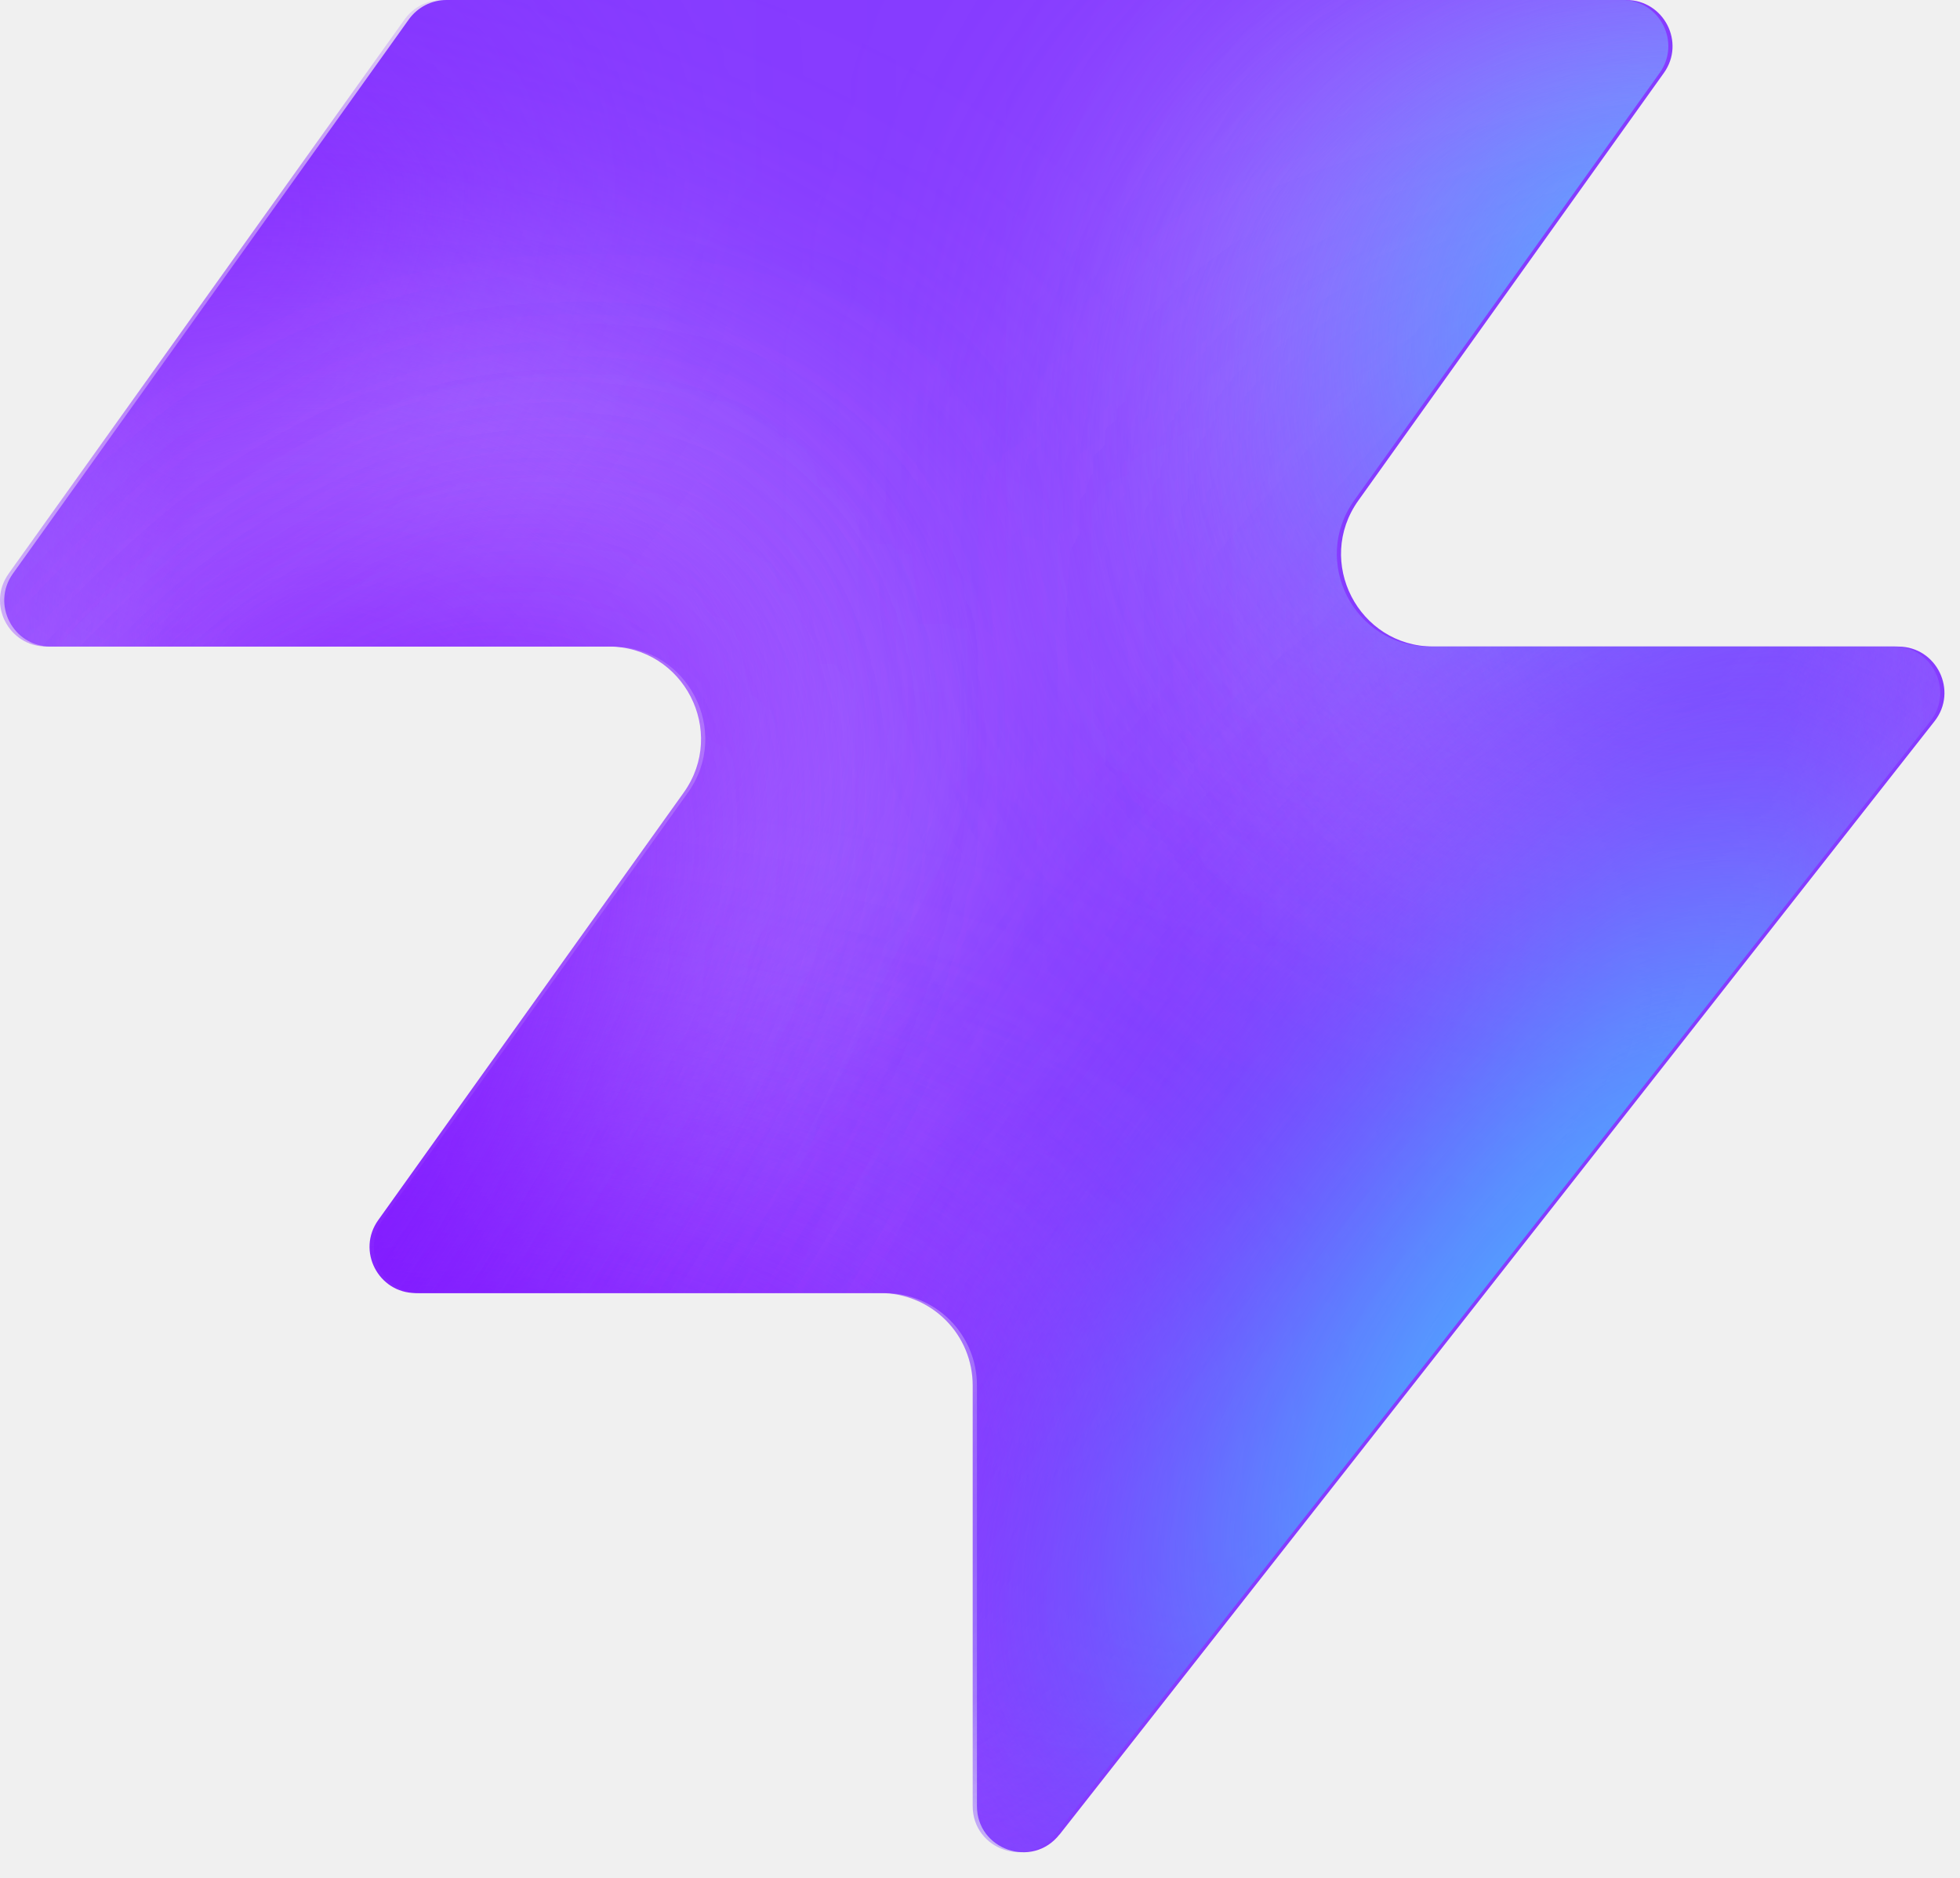
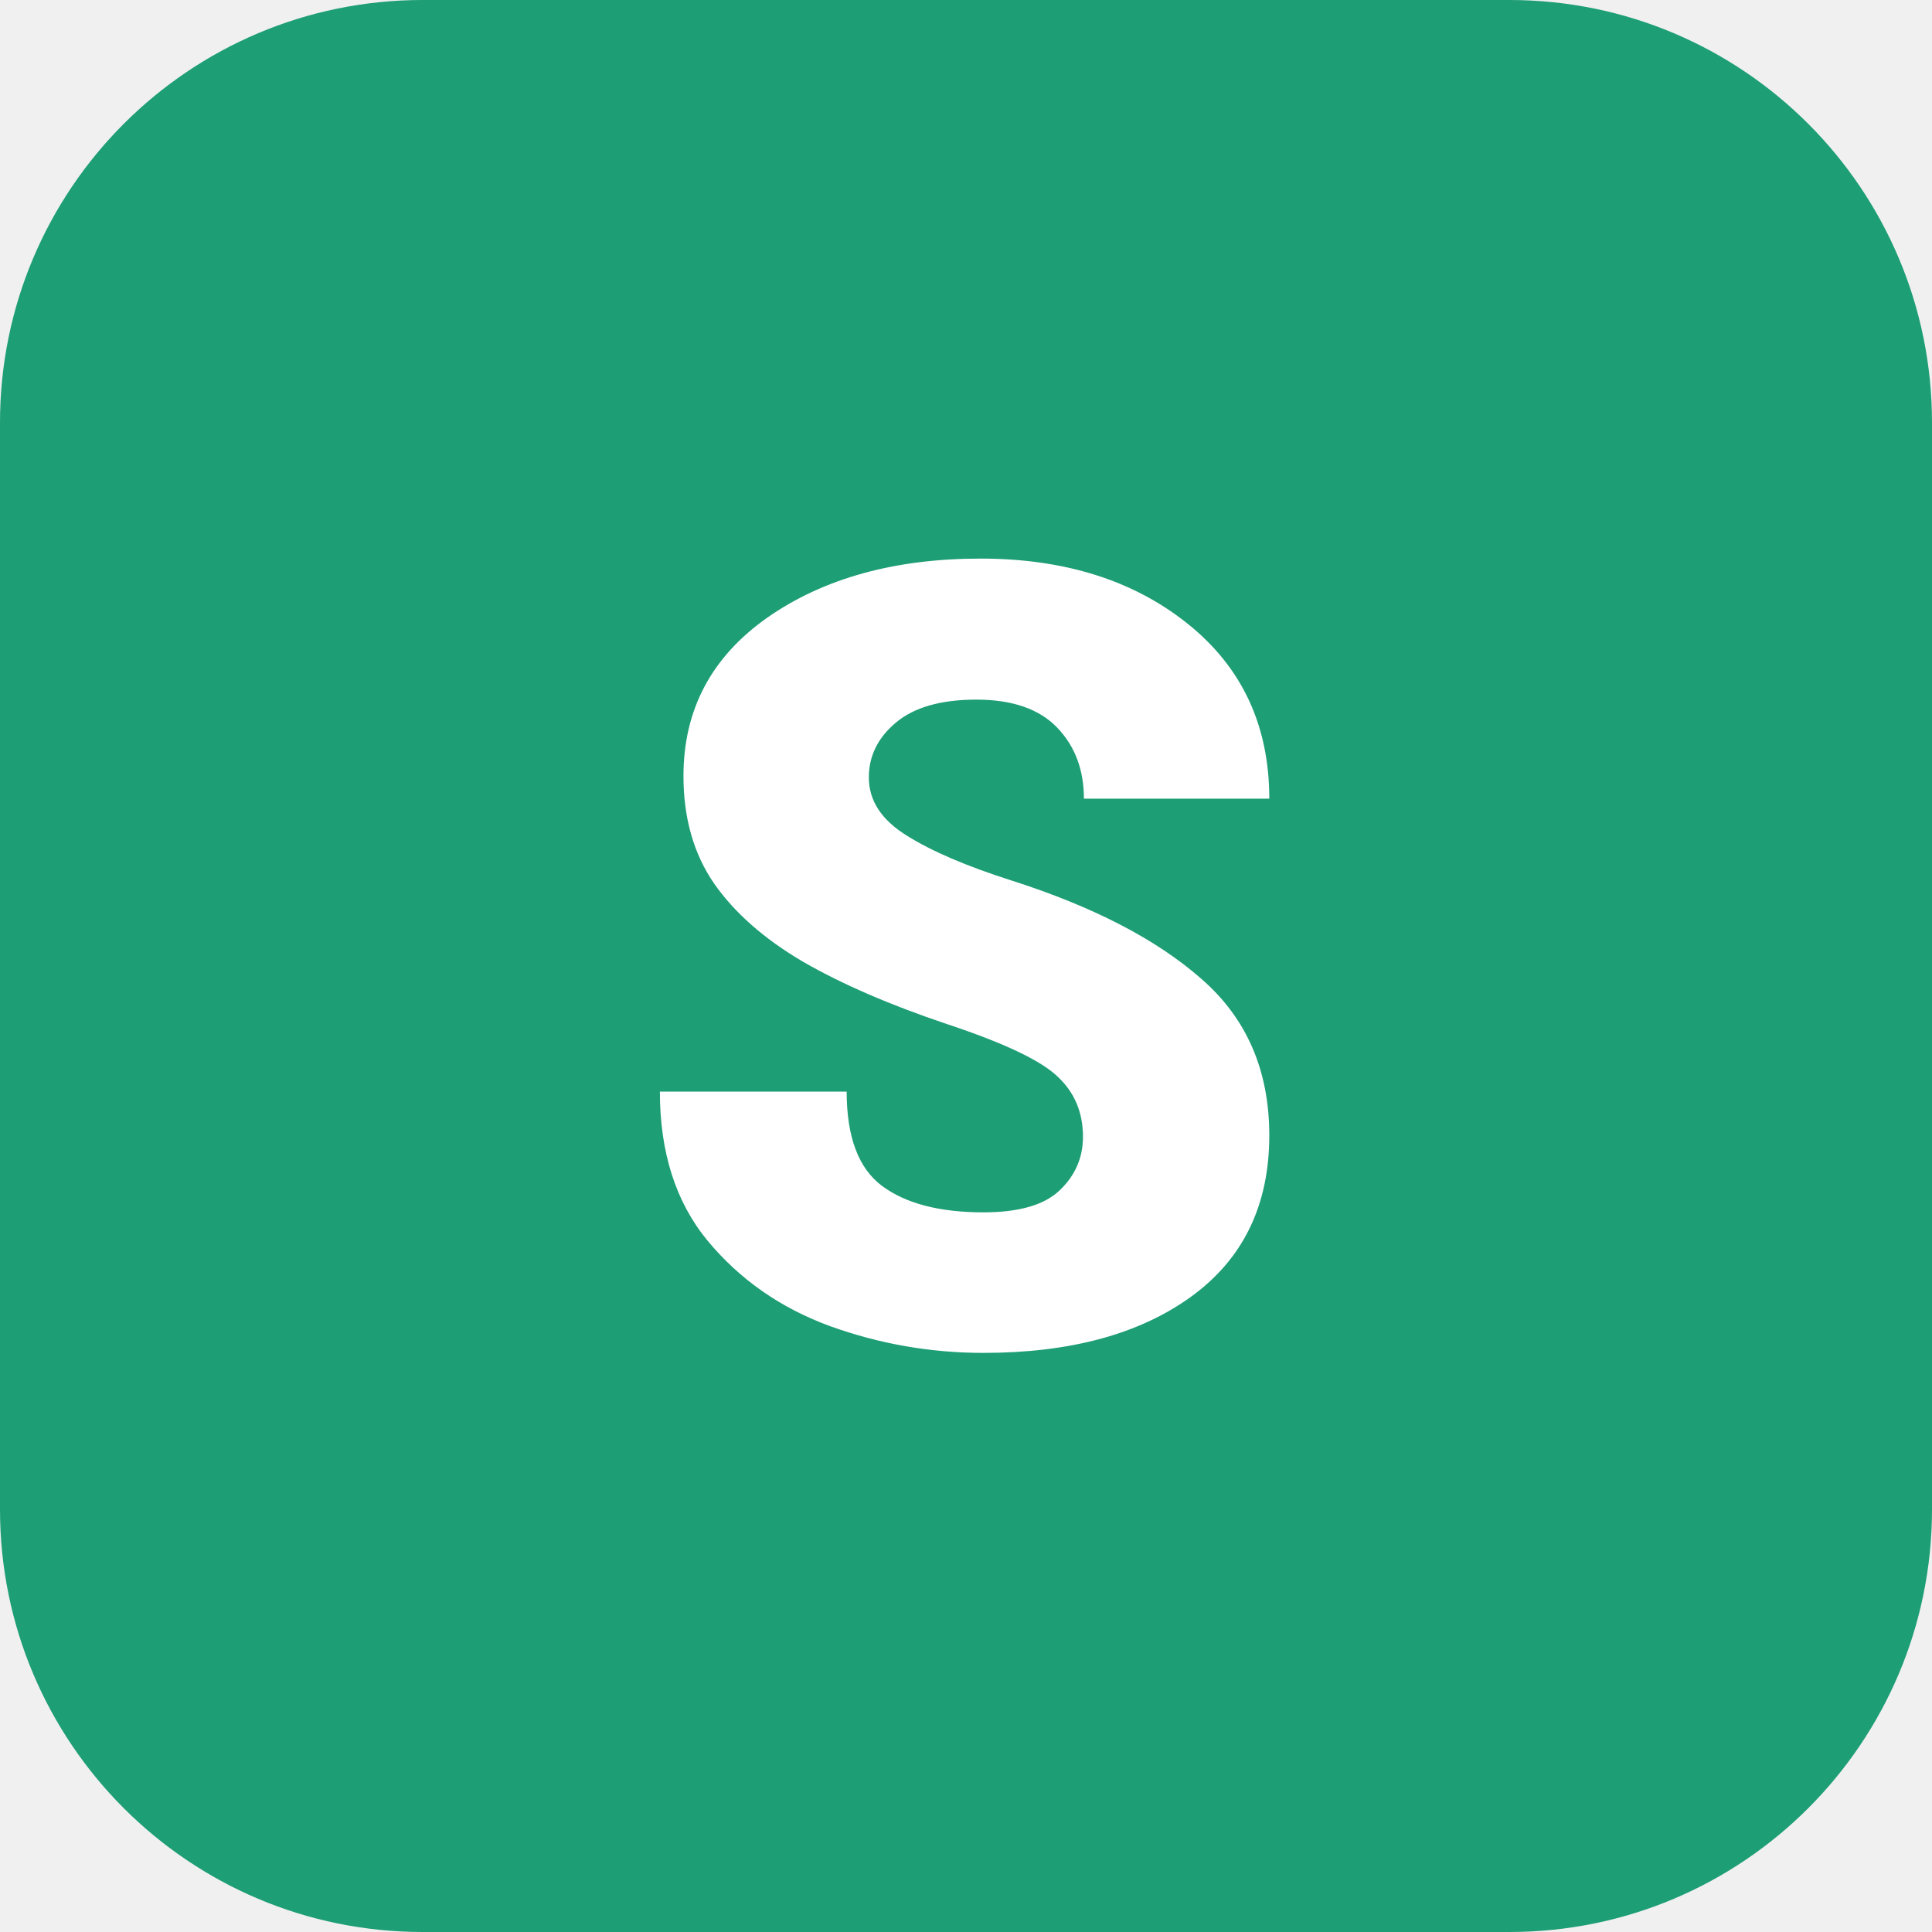
- <svg xmlns="http://www.w3.org/2000/svg" width="48" height="46" fill="none" viewBox="0 0 48 46">
-   <path fill="#863bff" d="M25.946 44.938c-.664.845-2.021.375-2.021-.698V33.937a2.26 2.26 0 0 0-2.262-2.262H10.287c-.92 0-1.456-1.04-.92-1.788l7.48-10.471c1.07-1.497 0-3.578-1.842-3.578H1.237c-.92 0-1.456-1.04-.92-1.788L10.013.474c.214-.297.556-.474.92-.474h28.894c.92 0 1.456 1.04.92 1.788l-7.48 10.471c-1.07 1.498 0 3.579 1.842 3.579h11.377c.943 0 1.473 1.088.89 1.83L25.947 44.94z" style="fill:#863bff;fill:color(display-p3 .525 .23 1);fill-opacity:1" />
-   <mask id="a" width="48" height="46" x="0" y="0" maskUnits="userSpaceOnUse" style="mask-type:alpha">
-     <path fill="#000" d="M25.842 44.938c-.664.844-2.021.375-2.021-.698V33.937a2.26 2.26 0 0 0-2.262-2.262H10.183c-.92 0-1.456-1.04-.92-1.788l7.48-10.471c1.07-1.498 0-3.579-1.842-3.579H1.133c-.92 0-1.456-1.04-.92-1.787L9.91.473c.214-.297.556-.474.92-.474h28.894c.92 0 1.456 1.04.92 1.788l-7.48 10.471c-1.07 1.498 0 3.578 1.842 3.578h11.377c.943 0 1.473 1.088.89 1.832L25.843 44.94z" style="fill:#000;fill-opacity:1" />
-   </mask>
-   <g mask="url(#a)">
-     <g filter="url(#b)">
-       <ellipse cx="5.508" cy="14.704" fill="#ede6ff" rx="5.508" ry="14.704" style="fill:#ede6ff;fill:color(display-p3 .927 .903 1);fill-opacity:1" transform="matrix(.00324 1 1 -.00324 -4.47 31.516)" />
-     </g>
-     <g filter="url(#c)">
-       <ellipse cx="10.399" cy="29.851" fill="#ede6ff" rx="10.399" ry="29.851" style="fill:#ede6ff;fill:color(display-p3 .927 .903 1);fill-opacity:1" transform="matrix(.00324 1 1 -.00324 -39.328 7.883)" />
-     </g>
-     <g filter="url(#d)">
-       <ellipse cx="5.508" cy="30.487" fill="#7e14ff" rx="5.508" ry="30.487" style="fill:#7e14ff;fill:color(display-p3 .492 .077 1);fill-opacity:1" transform="rotate(89.814 -25.913 -14.639)scale(1 -1)" />
-     </g>
-     <g filter="url(#e)">
-       <ellipse cx="5.508" cy="30.599" fill="#7e14ff" rx="5.508" ry="30.599" style="fill:#7e14ff;fill:color(display-p3 .492 .077 1);fill-opacity:1" transform="rotate(89.814 -32.644 -3.334)scale(1 -1)" />
-     </g>
-     <g filter="url(#f)">
-       <ellipse cx="5.508" cy="30.599" fill="#7e14ff" rx="5.508" ry="30.599" style="fill:#7e14ff;fill:color(display-p3 .492 .077 1);fill-opacity:1" transform="matrix(.00324 1 1 -.00324 -34.34 30.47)" />
-     </g>
-     <g filter="url(#g)">
-       <ellipse cx="14.072" cy="22.078" fill="#ede6ff" rx="14.072" ry="22.078" style="fill:#ede6ff;fill:color(display-p3 .927 .903 1);fill-opacity:1" transform="rotate(93.35 24.506 48.493)scale(-1 1)" />
-     </g>
-     <g filter="url(#h)">
-       <ellipse cx="3.47" cy="21.501" fill="#7e14ff" rx="3.47" ry="21.501" style="fill:#7e14ff;fill:color(display-p3 .492 .077 1);fill-opacity:1" transform="rotate(89.009 28.708 47.59)scale(-1 1)" />
-     </g>
-     <g filter="url(#i)">
-       <ellipse cx="3.47" cy="21.501" fill="#7e14ff" rx="3.47" ry="21.501" style="fill:#7e14ff;fill:color(display-p3 .492 .077 1);fill-opacity:1" transform="rotate(89.009 28.708 47.59)scale(-1 1)" />
-     </g>
-     <g filter="url(#j)">
-       <ellipse cx=".387" cy="8.972" fill="#7e14ff" rx="4.407" ry="29.108" style="fill:#7e14ff;fill:color(display-p3 .492 .077 1);fill-opacity:1" transform="rotate(39.51 .387 8.972)" />
-     </g>
-     <g filter="url(#k)">
-       <ellipse cx="47.523" cy="-6.092" fill="#7e14ff" rx="4.407" ry="29.108" style="fill:#7e14ff;fill:color(display-p3 .492 .077 1);fill-opacity:1" transform="rotate(37.892 47.523 -6.092)" />
-     </g>
-     <g filter="url(#l)">
-       <ellipse cx="41.412" cy="6.333" fill="#47bfff" rx="5.971" ry="9.665" style="fill:#47bfff;fill:color(display-p3 .28 .748 1);fill-opacity:1" transform="rotate(37.892 41.412 6.333)" />
-     </g>
-     <g filter="url(#m)">
-       <ellipse cx="-1.879" cy="38.332" fill="#7e14ff" rx="4.407" ry="29.108" style="fill:#7e14ff;fill:color(display-p3 .492 .077 1);fill-opacity:1" transform="rotate(37.892 -1.88 38.332)" />
-     </g>
-     <g filter="url(#n)">
-       <ellipse cx="-1.879" cy="38.332" fill="#7e14ff" rx="4.407" ry="29.108" style="fill:#7e14ff;fill:color(display-p3 .492 .077 1);fill-opacity:1" transform="rotate(37.892 -1.88 38.332)" />
-     </g>
-     <g filter="url(#o)">
-       <ellipse cx="35.651" cy="29.907" fill="#7e14ff" rx="4.407" ry="29.108" style="fill:#7e14ff;fill:color(display-p3 .492 .077 1);fill-opacity:1" transform="rotate(37.892 35.651 29.907)" />
-     </g>
-     <g filter="url(#p)">
-       <ellipse cx="38.418" cy="32.4" fill="#47bfff" rx="5.971" ry="15.297" style="fill:#47bfff;fill:color(display-p3 .28 .748 1);fill-opacity:1" transform="rotate(37.892 38.418 32.4)" />
-     </g>
-   </g>
-   <defs>
-     <filter id="b" width="60.045" height="41.654" x="-19.77" y="16.149" color-interpolation-filters="sRGB" filterUnits="userSpaceOnUse">
-       <feFlood flood-opacity="0" result="BackgroundImageFix" />
-       <feBlend in="SourceGraphic" in2="BackgroundImageFix" result="shape" />
-       <feGaussianBlur result="effect1_foregroundBlur_2002_17158" stdDeviation="7.659" />
-     </filter>
-     <filter id="c" width="90.34" height="51.437" x="-54.613" y="-7.533" color-interpolation-filters="sRGB" filterUnits="userSpaceOnUse">
-       <feFlood flood-opacity="0" result="BackgroundImageFix" />
-       <feBlend in="SourceGraphic" in2="BackgroundImageFix" result="shape" />
-       <feGaussianBlur result="effect1_foregroundBlur_2002_17158" stdDeviation="7.659" />
-     </filter>
-     <filter id="d" width="79.355" height="29.4" x="-49.64" y="2.03" color-interpolation-filters="sRGB" filterUnits="userSpaceOnUse">
-       <feFlood flood-opacity="0" result="BackgroundImageFix" />
-       <feBlend in="SourceGraphic" in2="BackgroundImageFix" result="shape" />
-       <feGaussianBlur result="effect1_foregroundBlur_2002_17158" stdDeviation="4.596" />
-     </filter>
-     <filter id="e" width="79.579" height="29.4" x="-45.045" y="20.029" color-interpolation-filters="sRGB" filterUnits="userSpaceOnUse">
-       <feFlood flood-opacity="0" result="BackgroundImageFix" />
-       <feBlend in="SourceGraphic" in2="BackgroundImageFix" result="shape" />
-       <feGaussianBlur result="effect1_foregroundBlur_2002_17158" stdDeviation="4.596" />
-     </filter>
-     <filter id="f" width="79.579" height="29.4" x="-43.513" y="21.178" color-interpolation-filters="sRGB" filterUnits="userSpaceOnUse">
-       <feFlood flood-opacity="0" result="BackgroundImageFix" />
-       <feBlend in="SourceGraphic" in2="BackgroundImageFix" result="shape" />
-       <feGaussianBlur result="effect1_foregroundBlur_2002_17158" stdDeviation="4.596" />
-     </filter>
-     <filter id="g" width="74.749" height="58.852" x="15.756" y="-17.901" color-interpolation-filters="sRGB" filterUnits="userSpaceOnUse">
-       <feFlood flood-opacity="0" result="BackgroundImageFix" />
-       <feBlend in="SourceGraphic" in2="BackgroundImageFix" result="shape" />
-       <feGaussianBlur result="effect1_foregroundBlur_2002_17158" stdDeviation="7.659" />
-     </filter>
-     <filter id="h" width="61.377" height="25.362" x="23.548" y="2.284" color-interpolation-filters="sRGB" filterUnits="userSpaceOnUse">
-       <feFlood flood-opacity="0" result="BackgroundImageFix" />
-       <feBlend in="SourceGraphic" in2="BackgroundImageFix" result="shape" />
-       <feGaussianBlur result="effect1_foregroundBlur_2002_17158" stdDeviation="4.596" />
-     </filter>
-     <filter id="i" width="61.377" height="25.362" x="23.548" y="2.284" color-interpolation-filters="sRGB" filterUnits="userSpaceOnUse">
-       <feFlood flood-opacity="0" result="BackgroundImageFix" />
-       <feBlend in="SourceGraphic" in2="BackgroundImageFix" result="shape" />
-       <feGaussianBlur result="effect1_foregroundBlur_2002_17158" stdDeviation="4.596" />
-     </filter>
-     <filter id="j" width="56.045" height="63.649" x="-27.636" y="-22.853" color-interpolation-filters="sRGB" filterUnits="userSpaceOnUse">
-       <feFlood flood-opacity="0" result="BackgroundImageFix" />
-       <feBlend in="SourceGraphic" in2="BackgroundImageFix" result="shape" />
-       <feGaussianBlur result="effect1_foregroundBlur_2002_17158" stdDeviation="4.596" />
-     </filter>
-     <filter id="k" width="54.814" height="64.646" x="20.116" y="-38.415" color-interpolation-filters="sRGB" filterUnits="userSpaceOnUse">
-       <feFlood flood-opacity="0" result="BackgroundImageFix" />
-       <feBlend in="SourceGraphic" in2="BackgroundImageFix" result="shape" />
-       <feGaussianBlur result="effect1_foregroundBlur_2002_17158" stdDeviation="4.596" />
-     </filter>
-     <filter id="l" width="33.541" height="35.313" x="24.641" y="-11.323" color-interpolation-filters="sRGB" filterUnits="userSpaceOnUse">
-       <feFlood flood-opacity="0" result="BackgroundImageFix" />
-       <feBlend in="SourceGraphic" in2="BackgroundImageFix" result="shape" />
-       <feGaussianBlur result="effect1_foregroundBlur_2002_17158" stdDeviation="4.596" />
-     </filter>
-     <filter id="m" width="54.814" height="64.646" x="-29.286" y="6.009" color-interpolation-filters="sRGB" filterUnits="userSpaceOnUse">
-       <feFlood flood-opacity="0" result="BackgroundImageFix" />
-       <feBlend in="SourceGraphic" in2="BackgroundImageFix" result="shape" />
-       <feGaussianBlur result="effect1_foregroundBlur_2002_17158" stdDeviation="4.596" />
-     </filter>
-     <filter id="n" width="54.814" height="64.646" x="-29.286" y="6.009" color-interpolation-filters="sRGB" filterUnits="userSpaceOnUse">
-       <feFlood flood-opacity="0" result="BackgroundImageFix" />
-       <feBlend in="SourceGraphic" in2="BackgroundImageFix" result="shape" />
-       <feGaussianBlur result="effect1_foregroundBlur_2002_17158" stdDeviation="4.596" />
-     </filter>
-     <filter id="o" width="54.814" height="64.646" x="8.244" y="-2.416" color-interpolation-filters="sRGB" filterUnits="userSpaceOnUse">
-       <feFlood flood-opacity="0" result="BackgroundImageFix" />
-       <feBlend in="SourceGraphic" in2="BackgroundImageFix" result="shape" />
-       <feGaussianBlur result="effect1_foregroundBlur_2002_17158" stdDeviation="4.596" />
-     </filter>
-     <filter id="p" width="39.409" height="43.623" x="18.713" y="10.588" color-interpolation-filters="sRGB" filterUnits="userSpaceOnUse">
-       <feFlood flood-opacity="0" result="BackgroundImageFix" />
-       <feBlend in="SourceGraphic" in2="BackgroundImageFix" result="shape" />
-       <feGaussianBlur result="effect1_foregroundBlur_2002_17158" stdDeviation="4.596" />
-     </filter>
-   </defs>
+ <svg xmlns="http://www.w3.org/2000/svg" viewBox="0 0 64 64">
+   <rect width="64" height="64" rx="14" fill="#1D9E75" />
+   <text x="50%" y="54%" text-anchor="middle" dominant-baseline="middle" font-family="-apple-system, system-ui, Segoe UI, Roboto, sans-serif" font-size="36" font-weight="800" fill="#FFFFFF">S</text>
</svg>
